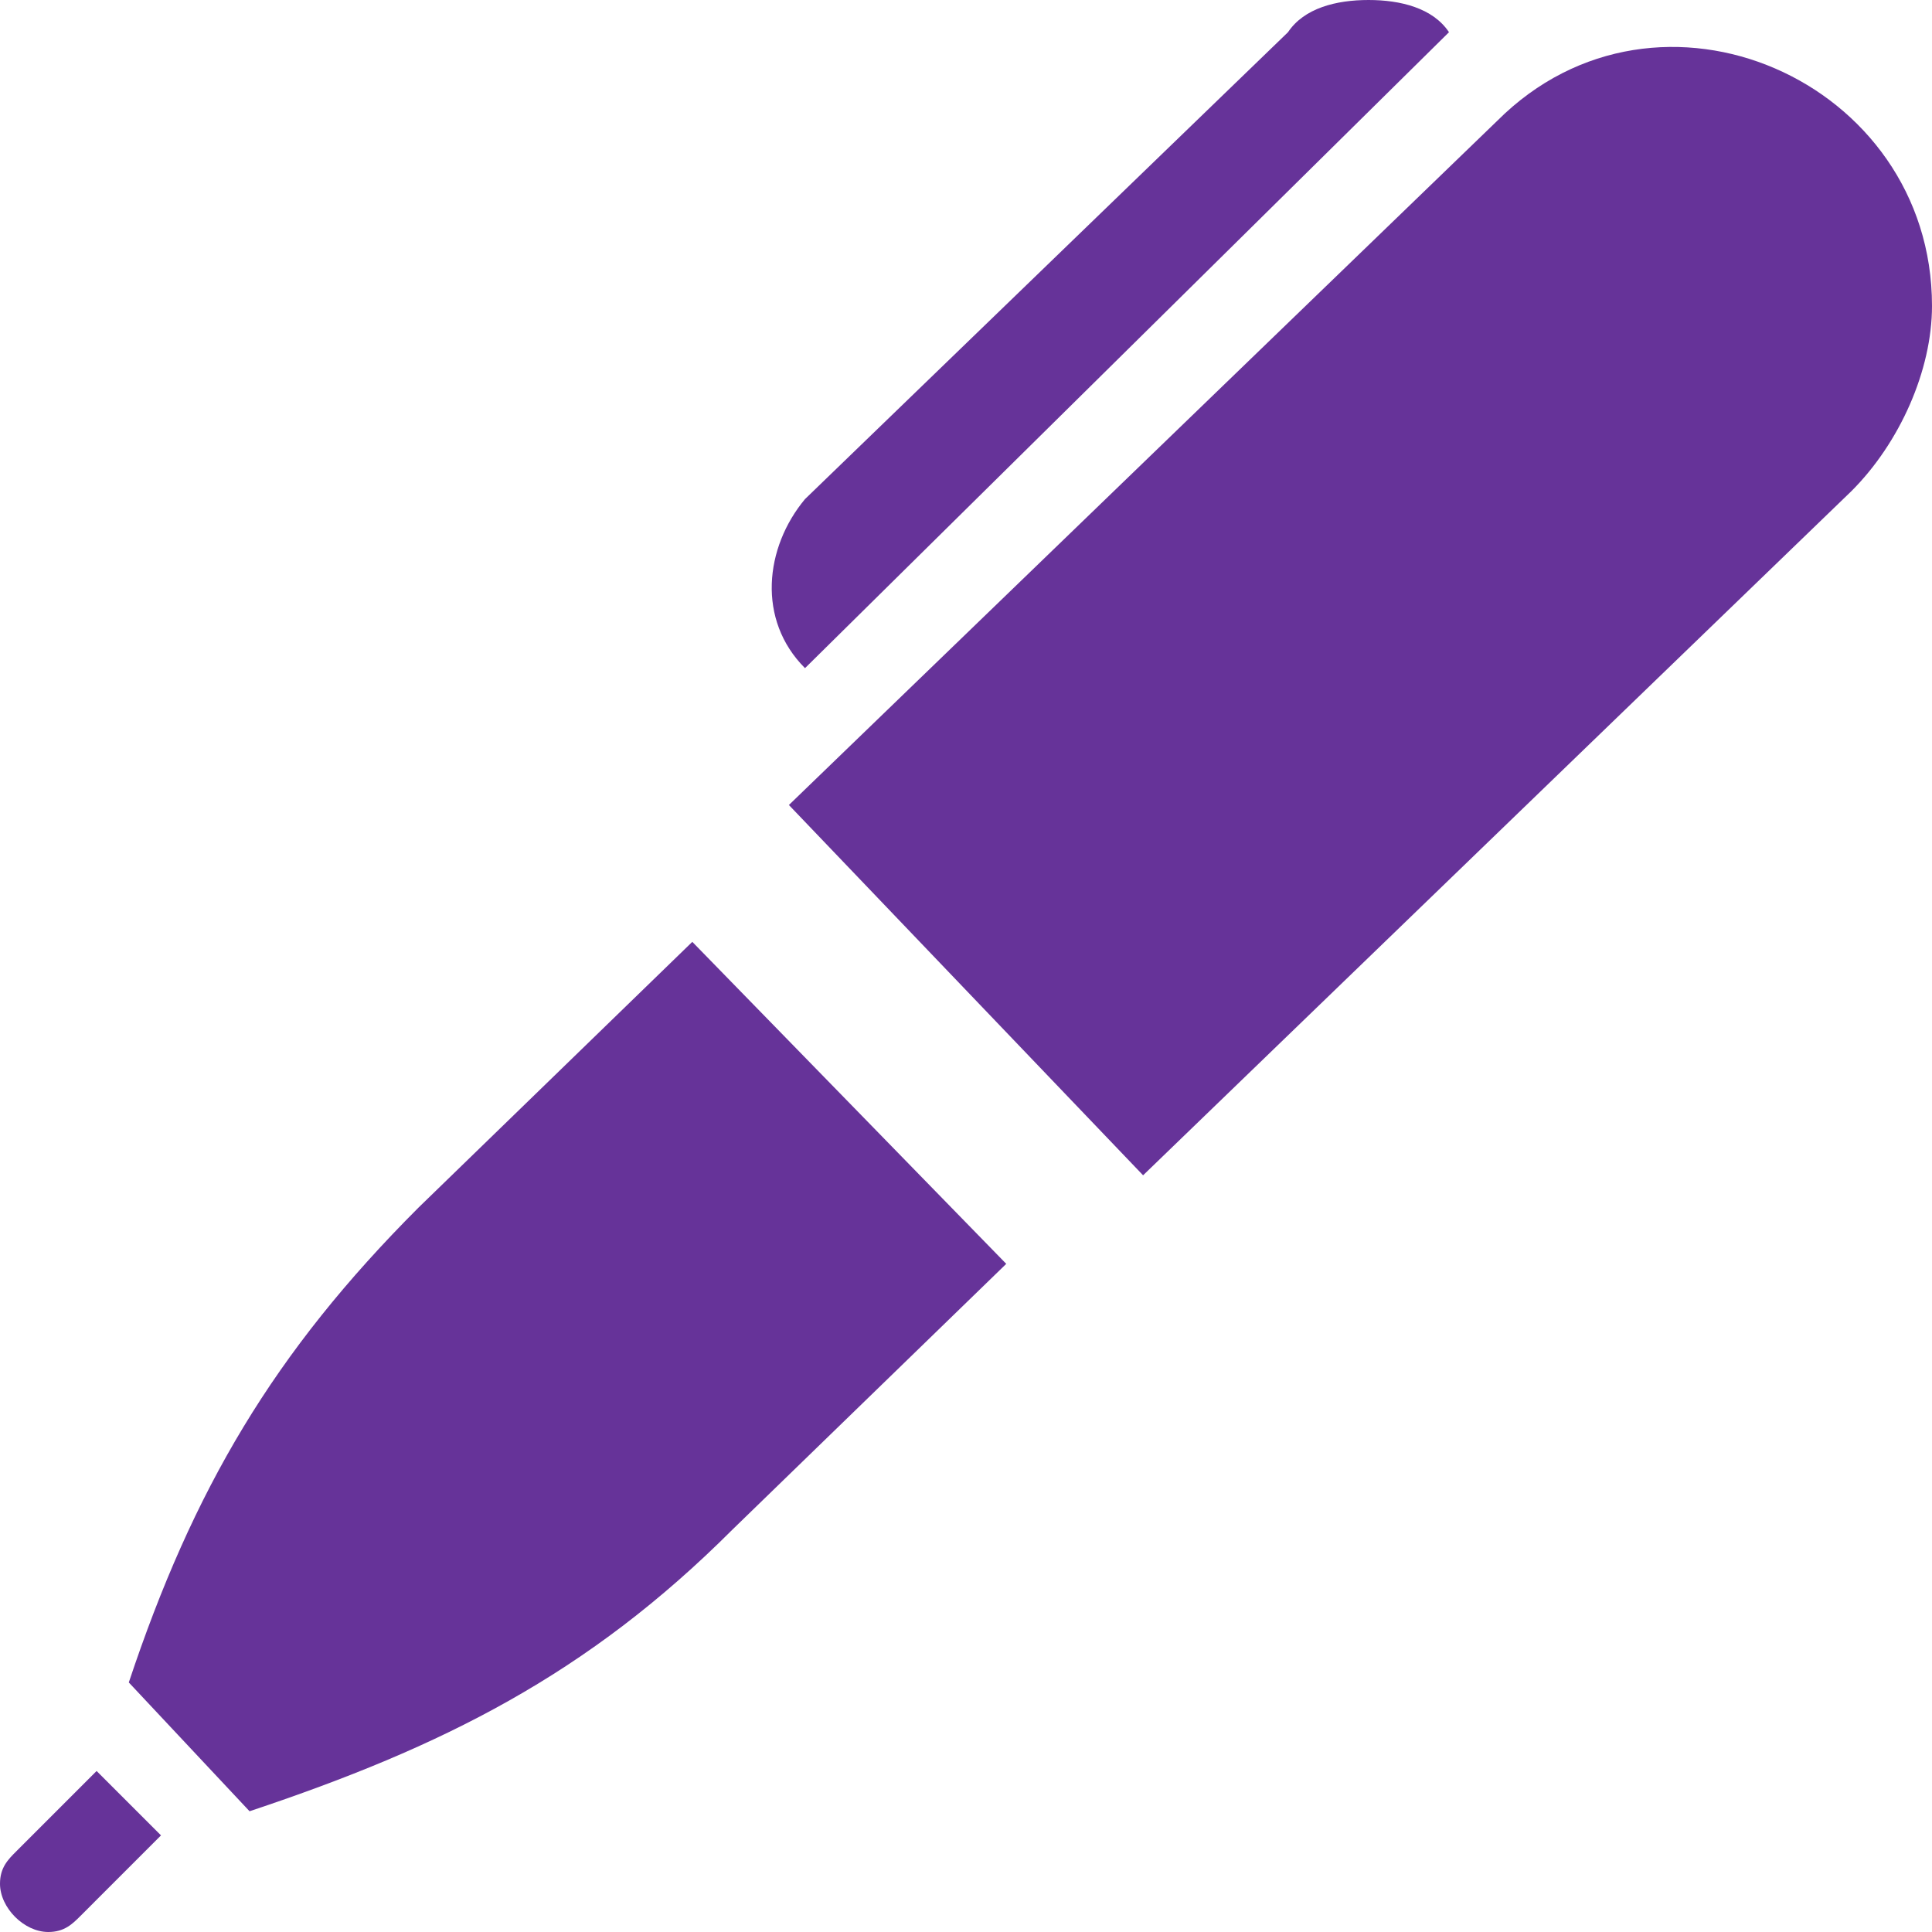
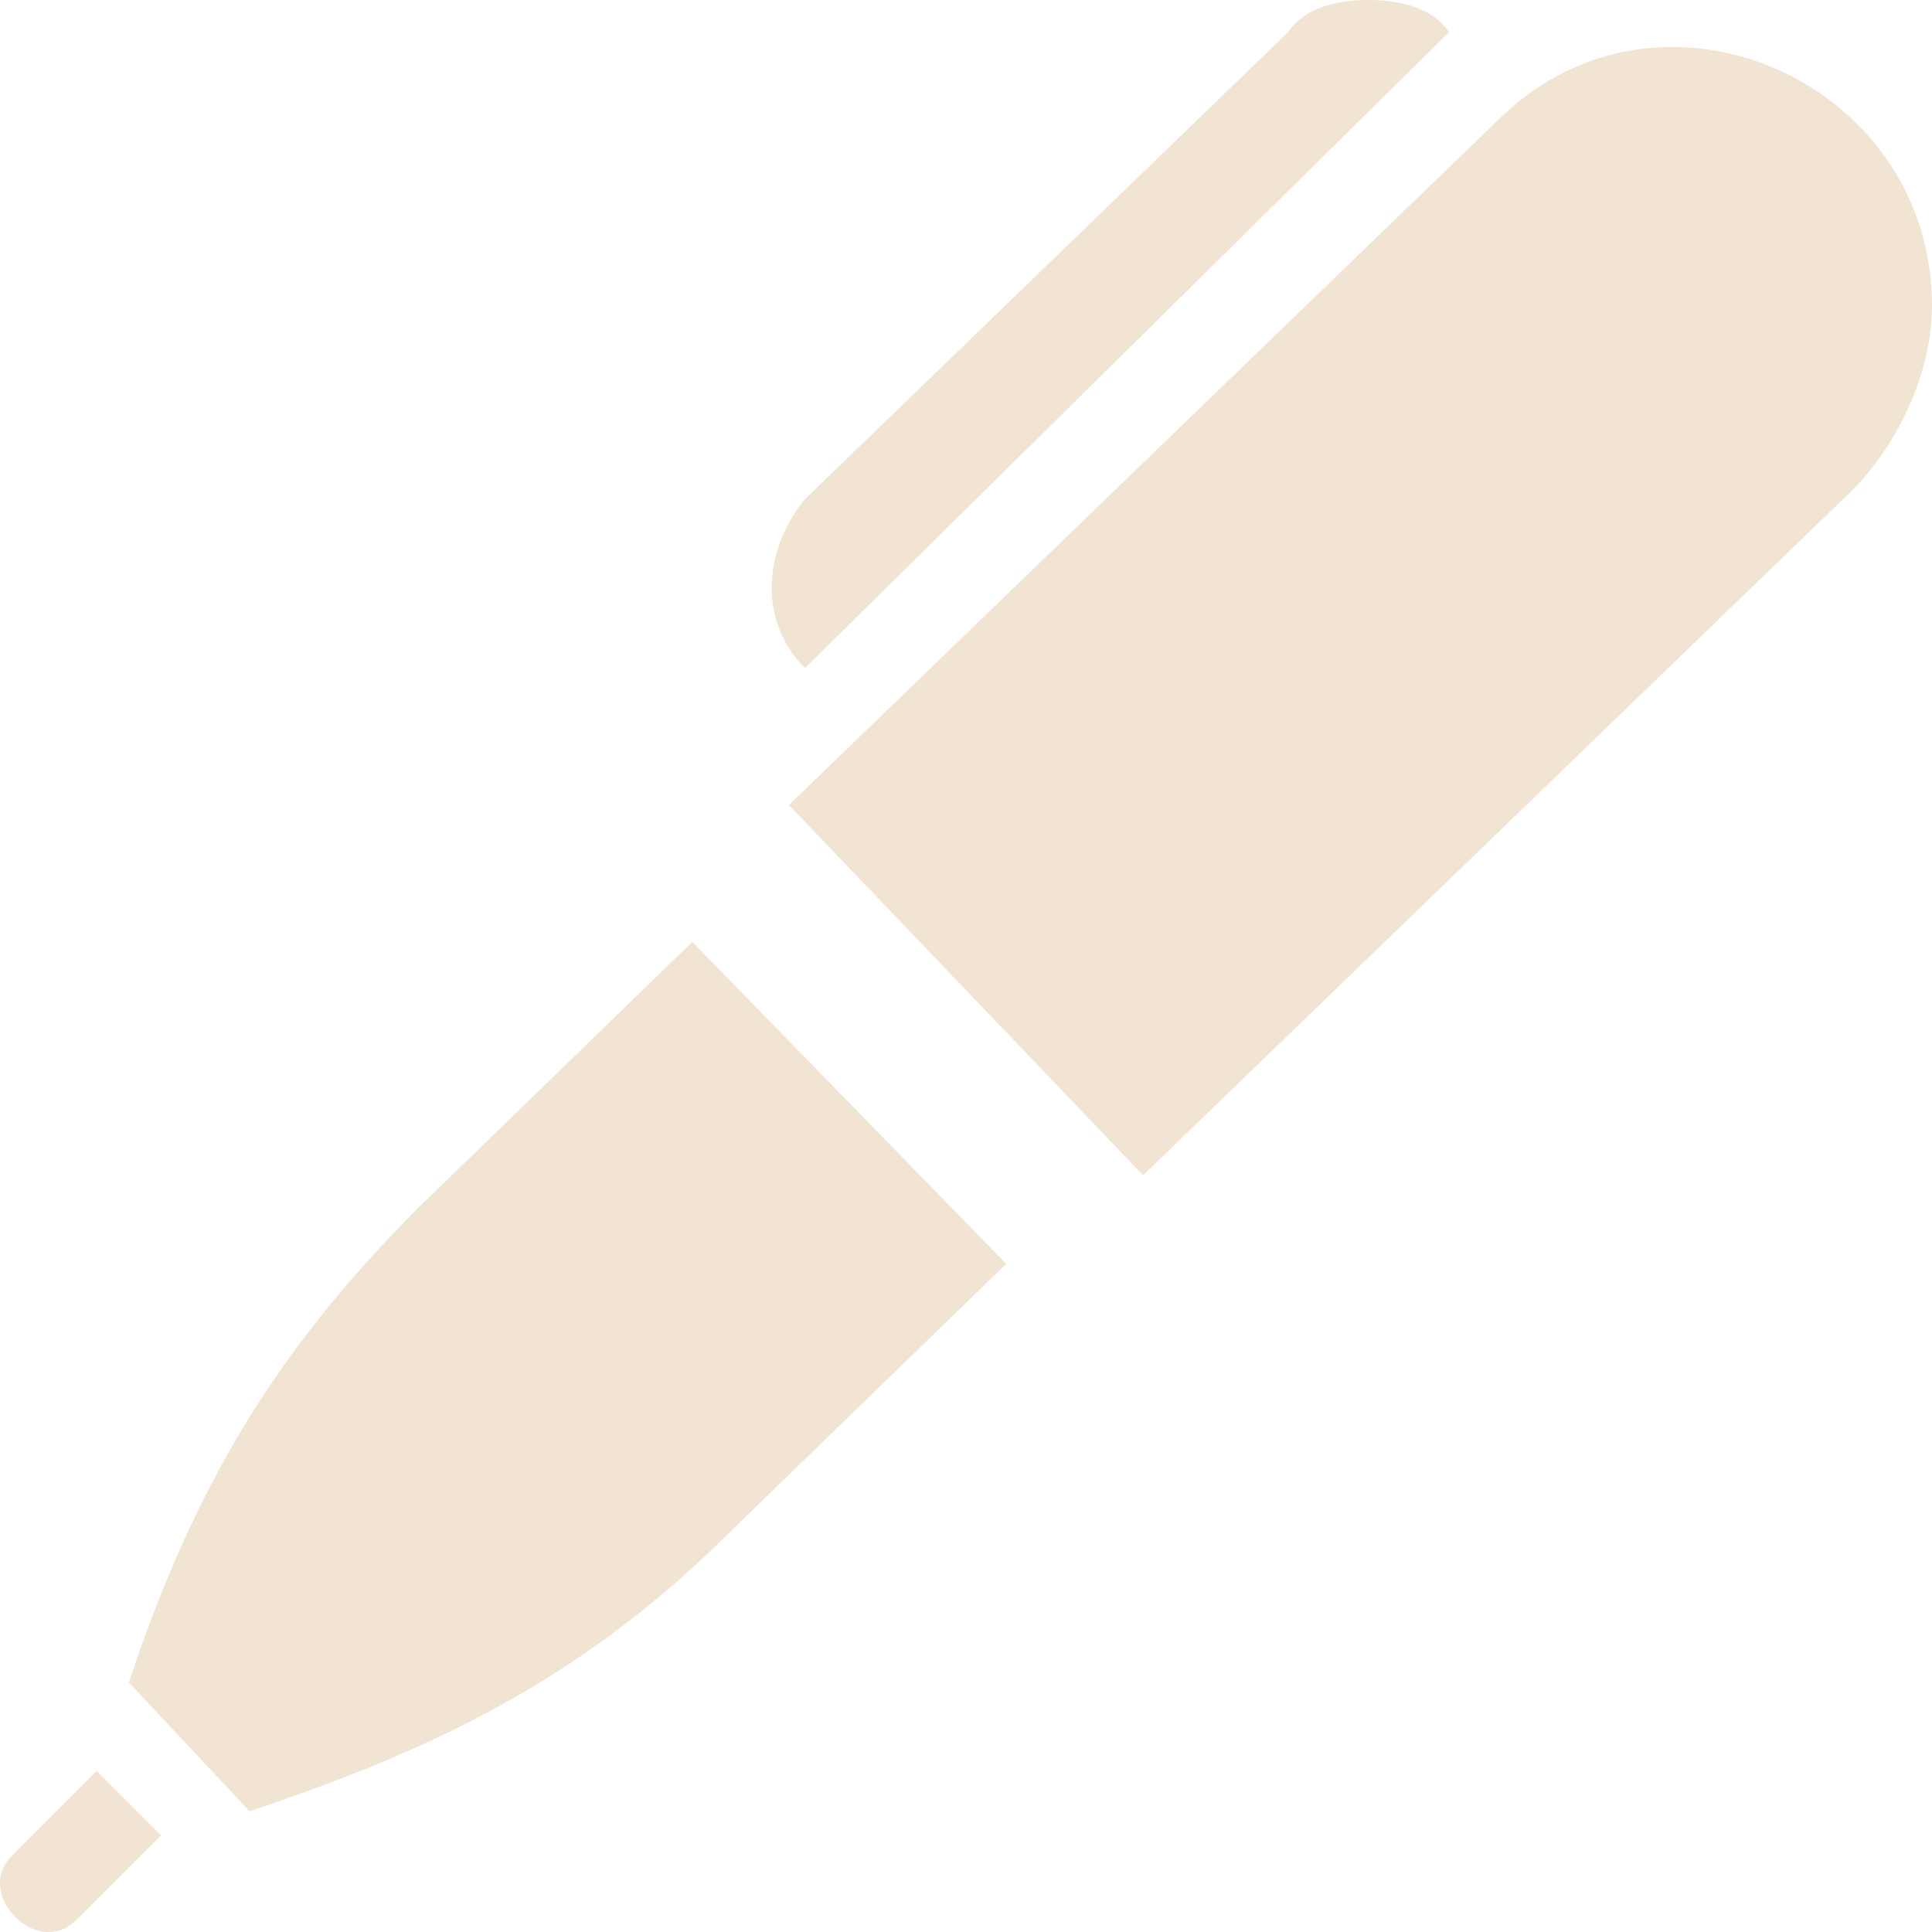
<svg xmlns="http://www.w3.org/2000/svg" version="1.1" id="Warstwa_1" x="0px" y="0px" viewBox="0 0 24 24" style="enable-background:new 0 0 24 24;" xml:space="preserve">
  <style type="text/css">
- 	.st0{fill:#663399;}
+ 	.st0{fill:#F2E4D3;}
</style>
-   <path class="st0" d="M10,8.3c-0.6-0.6-0.5-1.5,0-2.1L16,0.4C16.2,0.1,16.6,0,17,0c0.4,0,0.8,0.1,1,0.4L10,8.3z M0.2,23  C0.1,23.1,0,23.2,0,23.4C0,23.7,0.3,24,0.6,24c0.2,0,0.3-0.1,0.4-0.2l1-1L1.2,22C1.2,22,0.2,23,0.2,23z M8.6,11.7L5.2,15  c-1.8,1.8-2.8,3.5-3.6,5.9l1.5,1.6c2.4-0.8,4.2-1.7,6-3.5l3.4-3.3C12.5,15.7,8.6,11.7,8.6,11.7z M18.6,1.5l-8.8,8.5l4.4,4.6L23,6.1  c0.6-0.6,1-1.5,1-2.3C24,1,20.6-0.5,18.6,1.5z" />
+   <path class="st0" d="M10,8.3c-0.6-0.6-0.5-1.5,0-2.1l6-5.8C16.2,0.1,16.6,0,17,0s0.8,0.1,1,0.4L10,8.3z M0.2,23  C0.1,23.1,0,23.2,0,23.4C0,23.7,0.3,24,0.6,24c0.2,0,0.3-0.1,0.4-0.2l1-1L1.2,22L0.2,23z M8.6,11.7L5.2,15c-1.8,1.8-2.8,3.5-3.6,5.9  l1.5,1.6c2.4-0.8,4.2-1.7,6-3.5l3.4-3.3L8.6,11.7z M18.6,1.5L9.8,10l4.4,4.6L23,6.1c0.6-0.6,1-1.5,1-2.3C24,1,20.6-0.5,18.6,1.5z" />
</svg>
